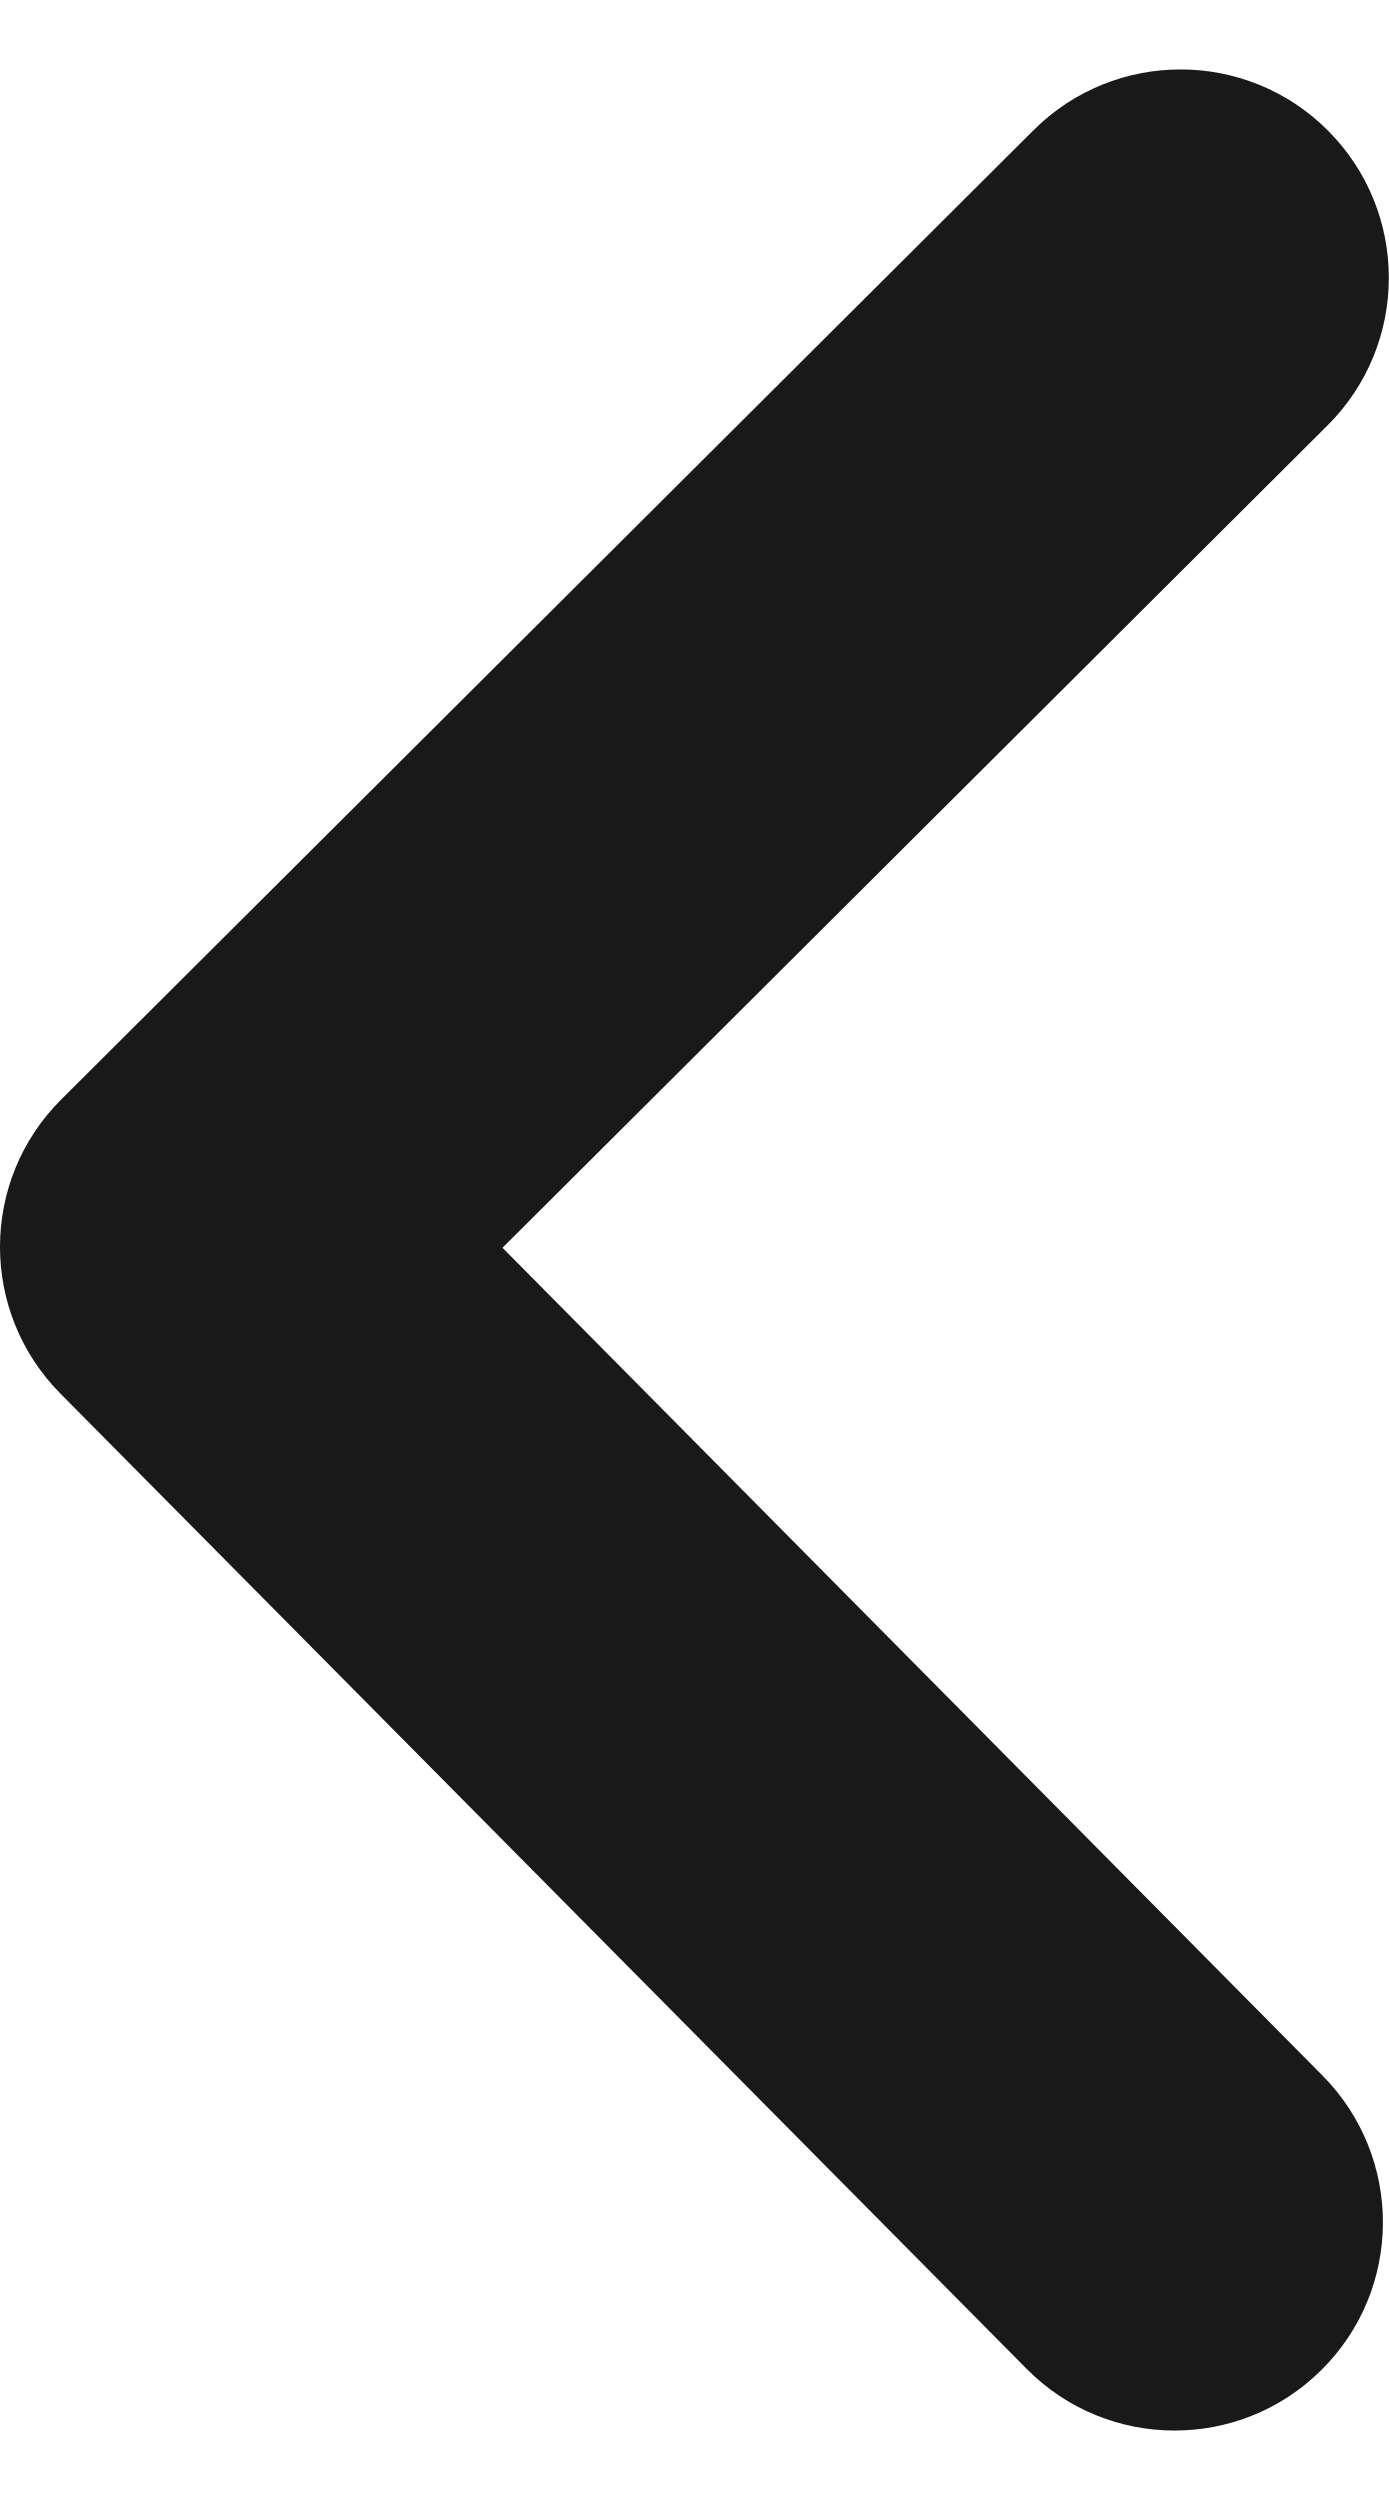
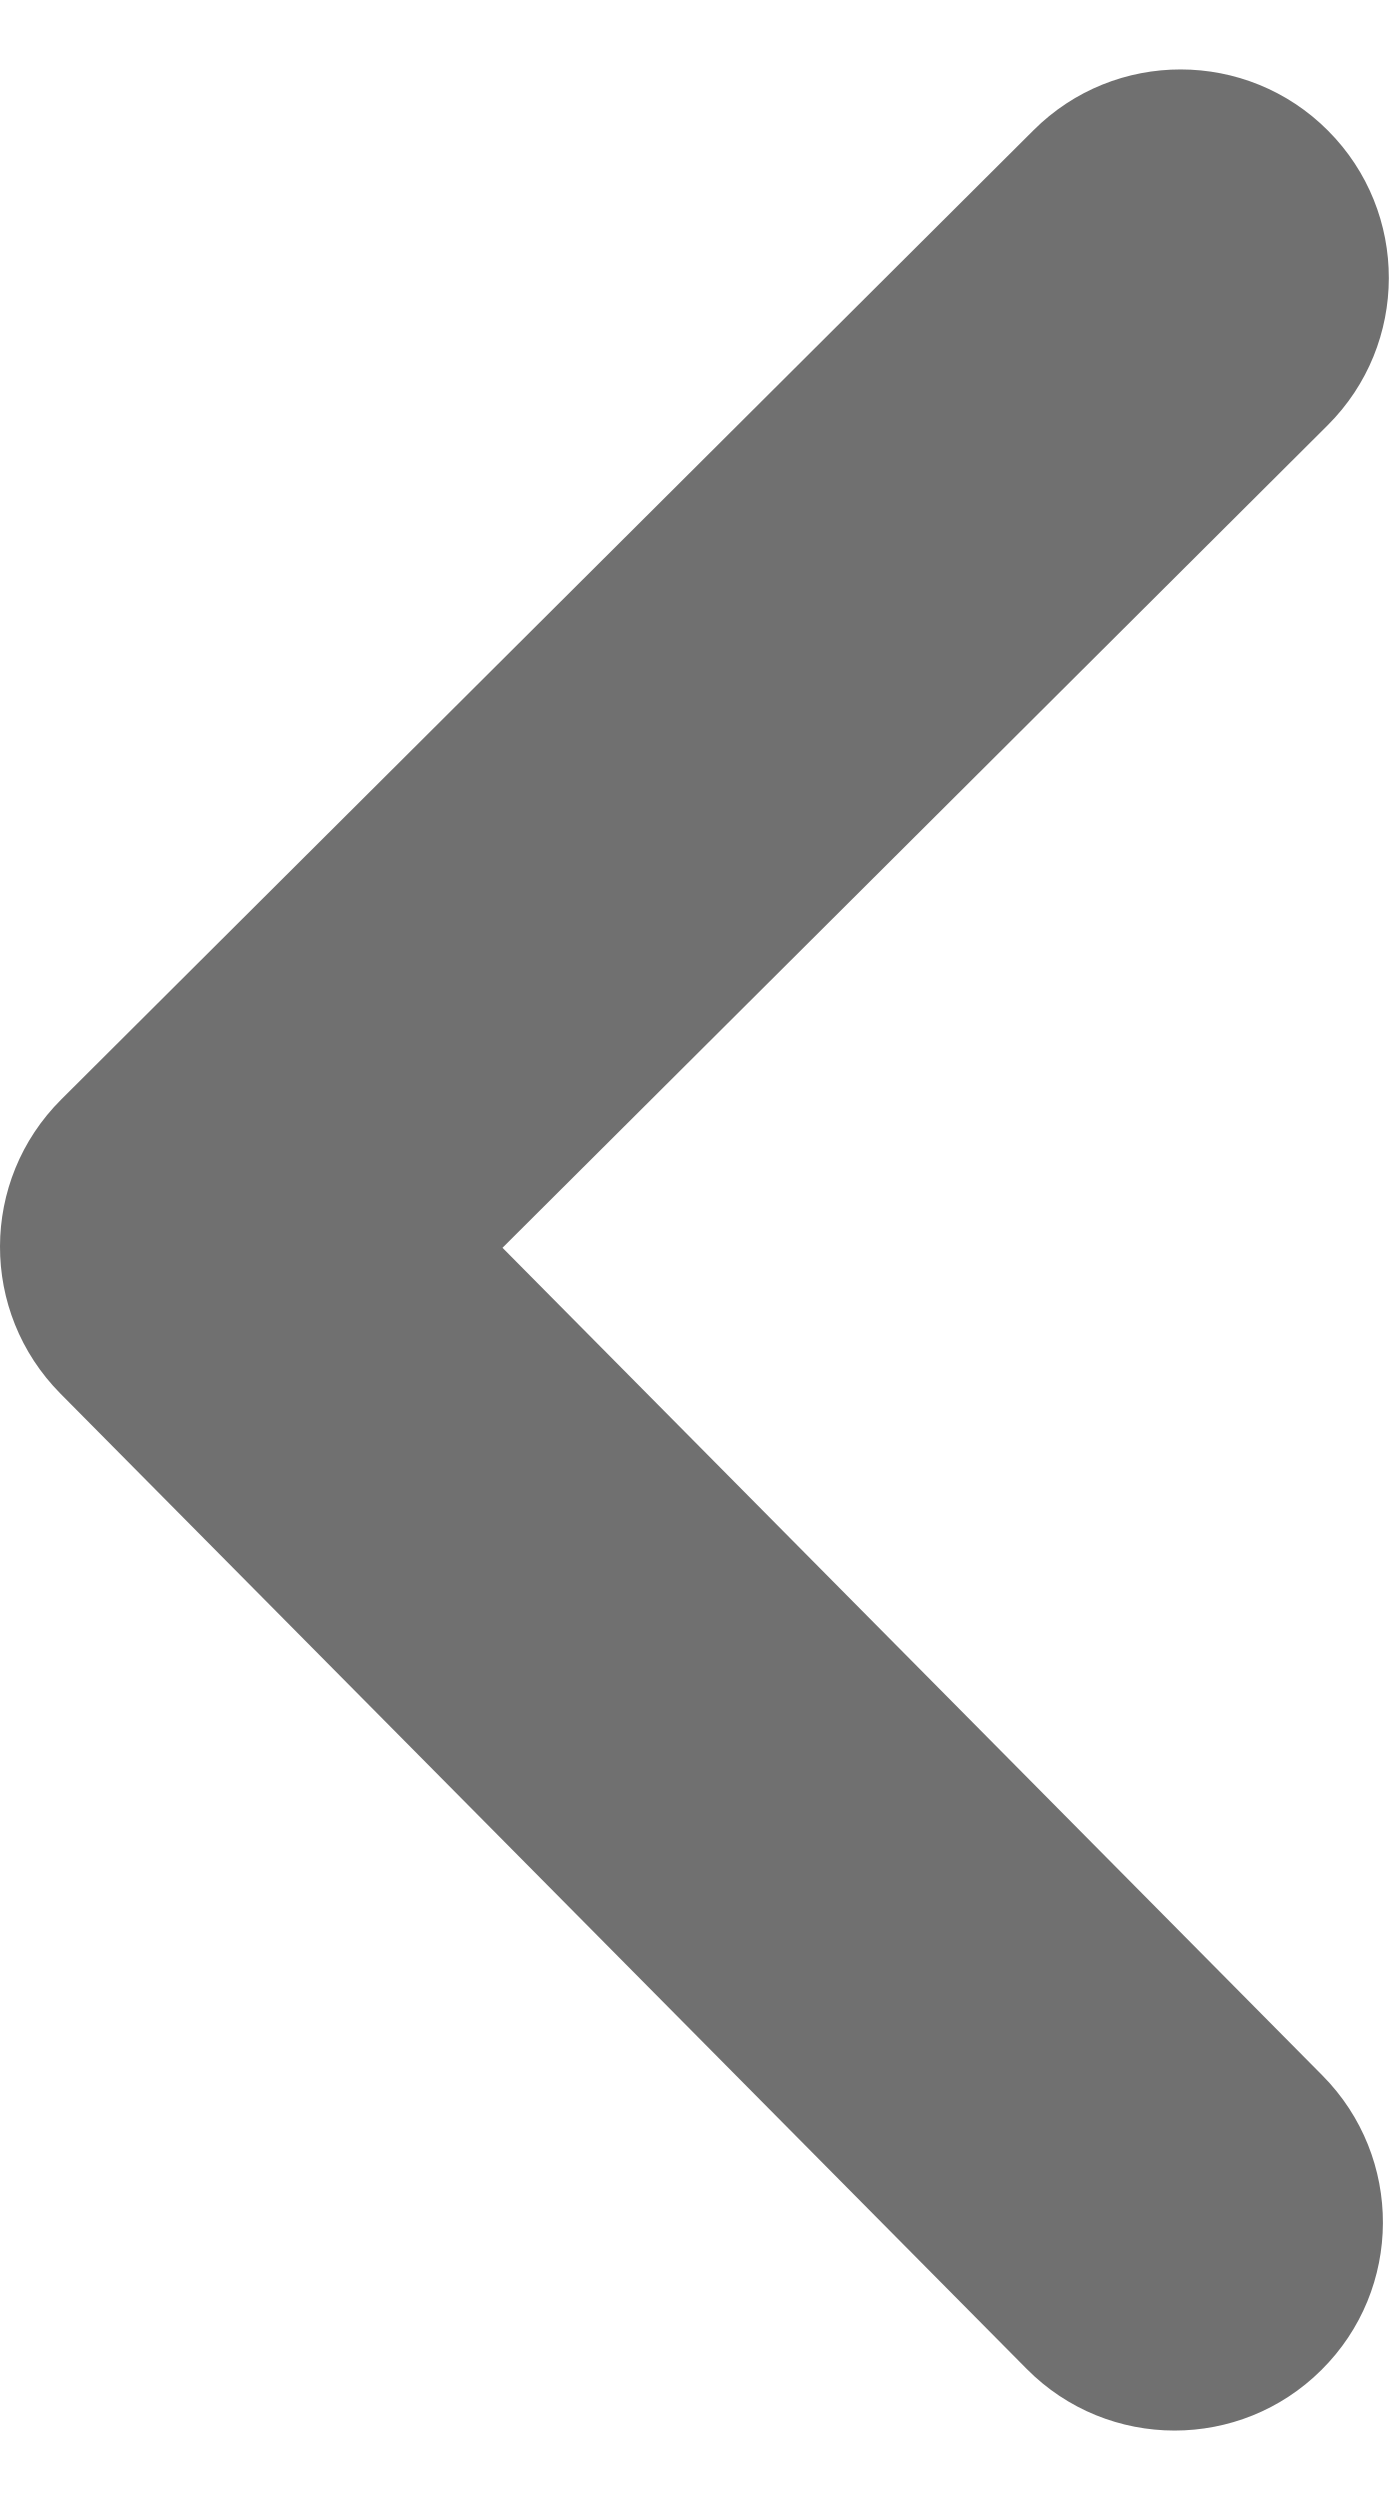
<svg xmlns="http://www.w3.org/2000/svg" width="10" height="18" viewBox="0 0 10 18" fill="none">
-   <path d="M9.559 3.062L3.618 8.984L9.522 14.944C10.105 15.533 10.102 16.482 9.513 17.065C9.221 17.355 8.839 17.5 8.457 17.5C8.071 17.5 7.685 17.352 7.392 17.056L0.435 10.034C-0.147 9.446 -0.145 8.5 0.441 7.916L7.441 0.938C8.026 0.353 8.978 0.354 9.562 0.941C10.147 1.528 10.145 2.478 9.559 3.062Z" fill="black" fill-opacity="0.9" />
+   <path d="M9.559 3.062L3.618 8.984L9.522 14.944C10.105 15.533 10.102 16.482 9.513 17.065C9.221 17.355 8.839 17.5 8.457 17.5C8.071 17.5 7.685 17.352 7.392 17.056L0.435 10.034C-0.147 9.446 -0.145 8.5 0.441 7.916L7.441 0.938C8.026 0.353 8.978 0.354 9.562 0.941C10.147 1.528 10.145 2.478 9.559 3.062Z" fill="black" fill-opacity="0.56" />
</svg>
